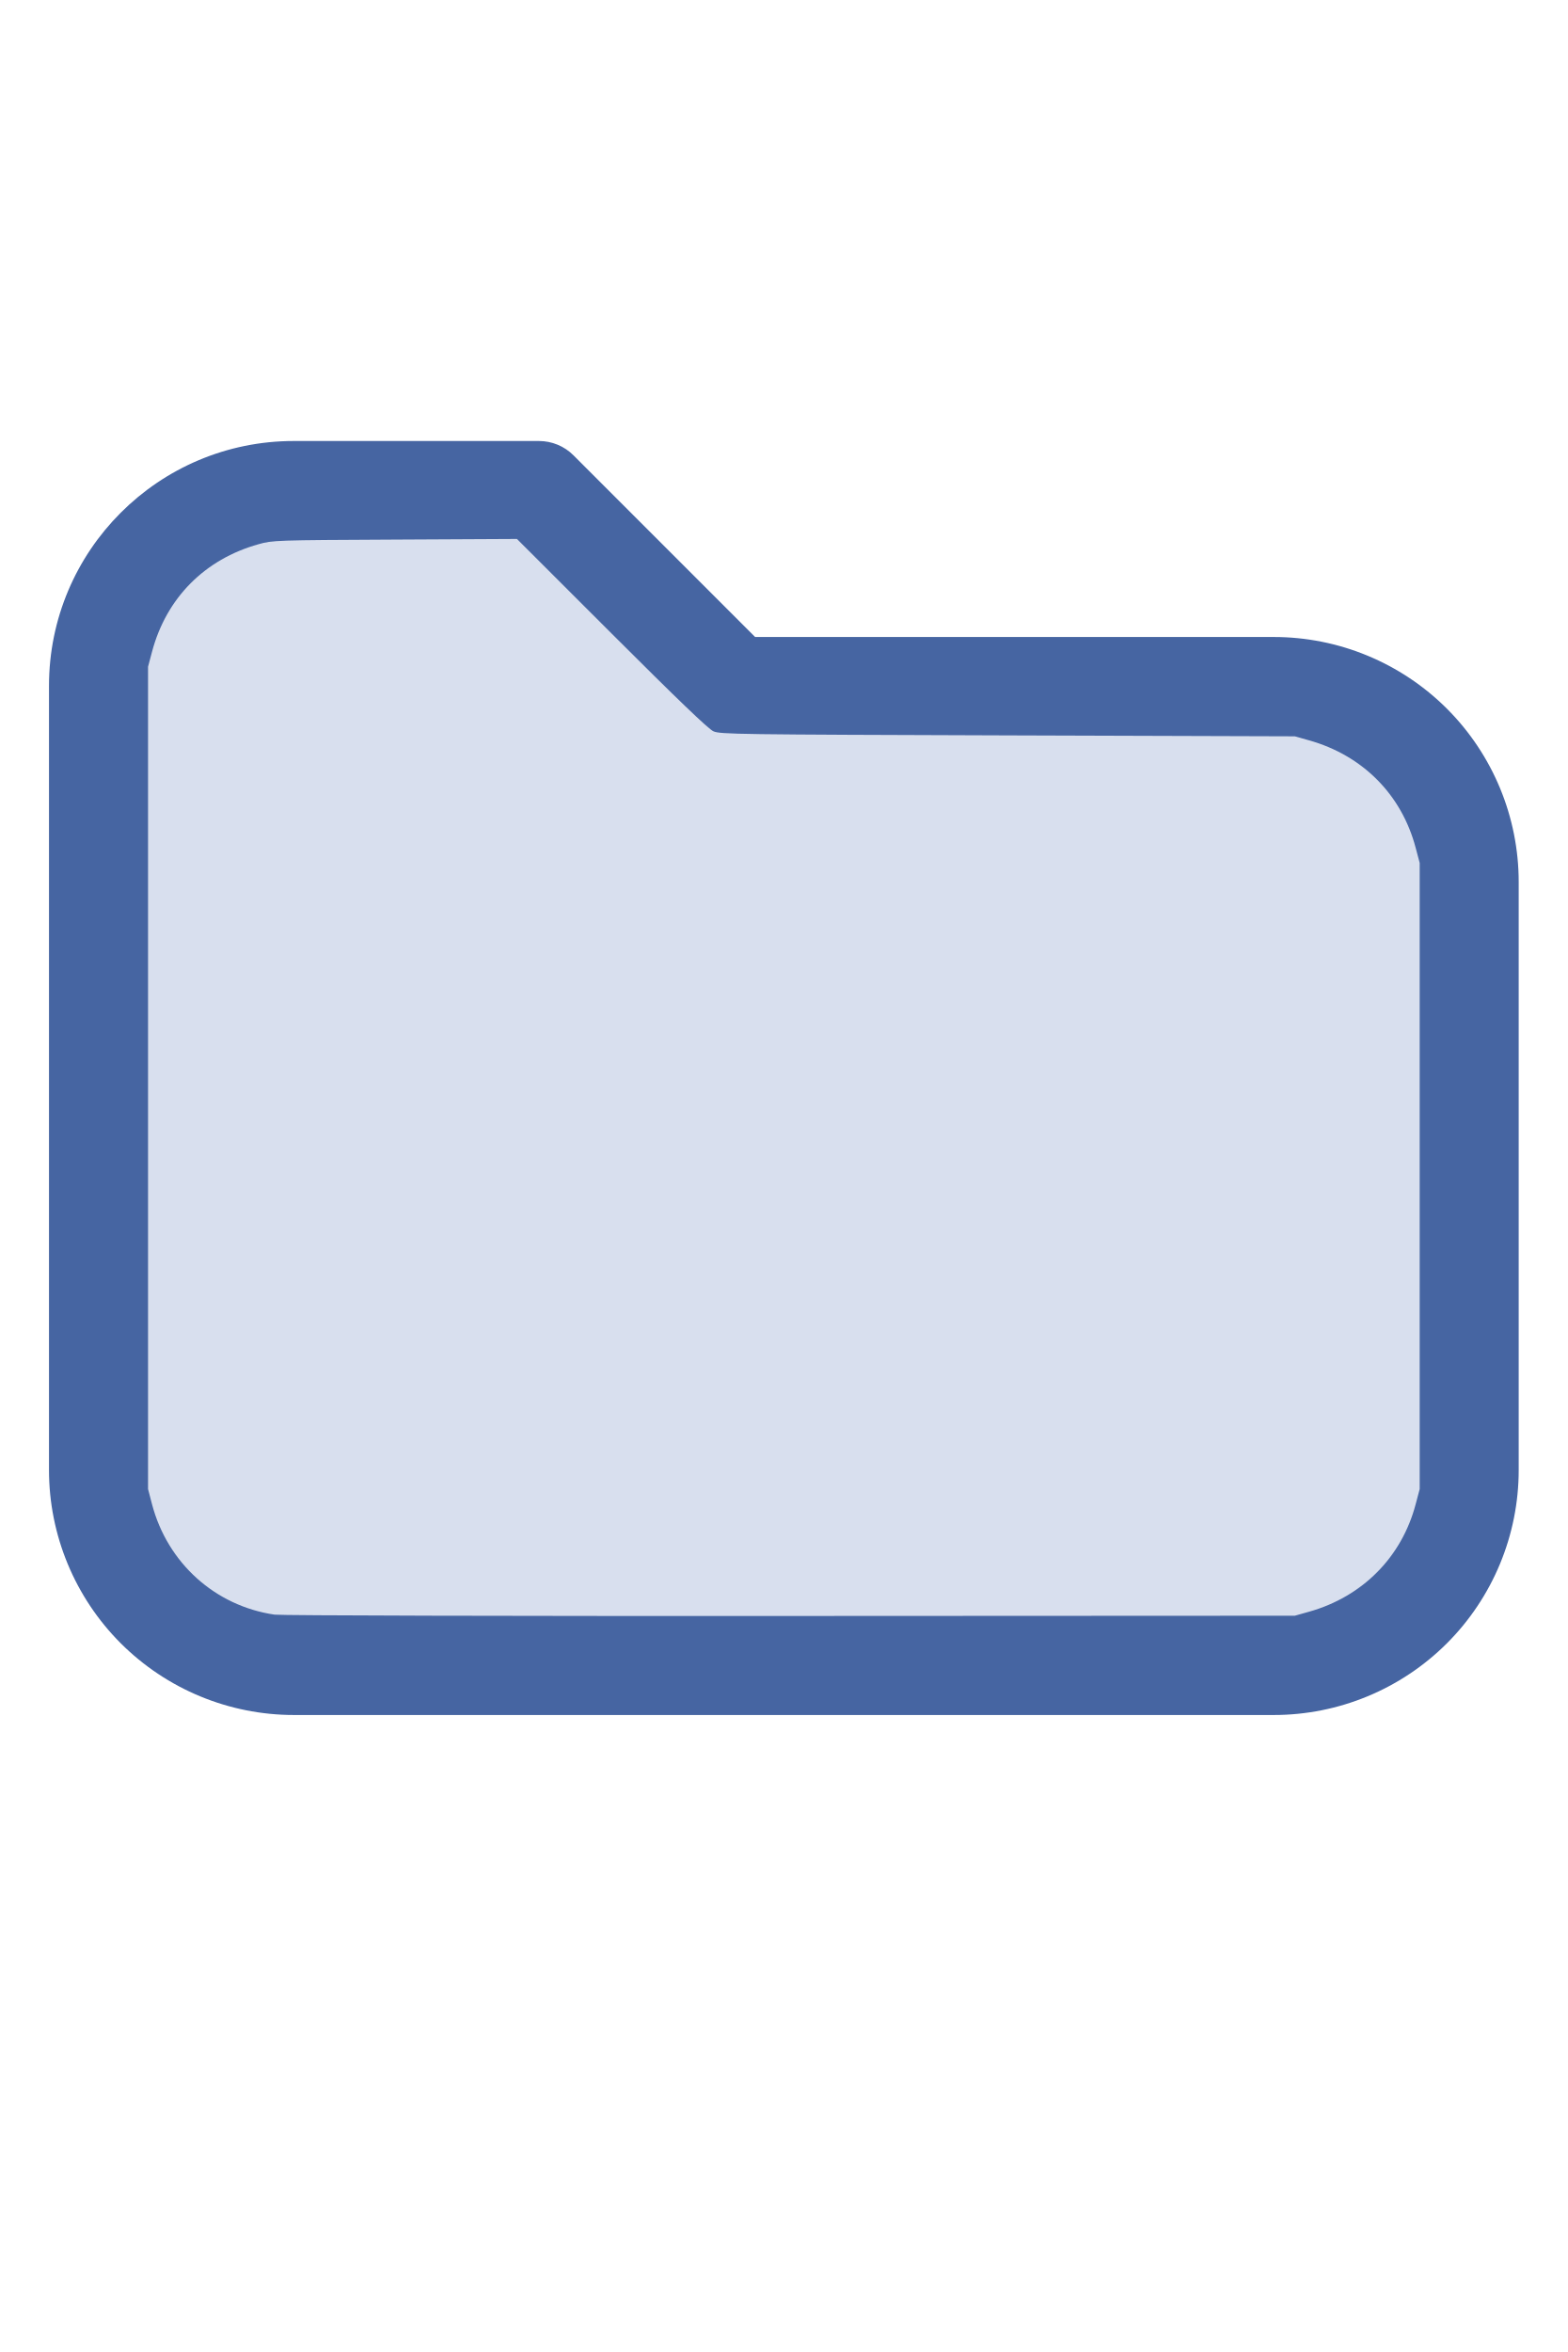
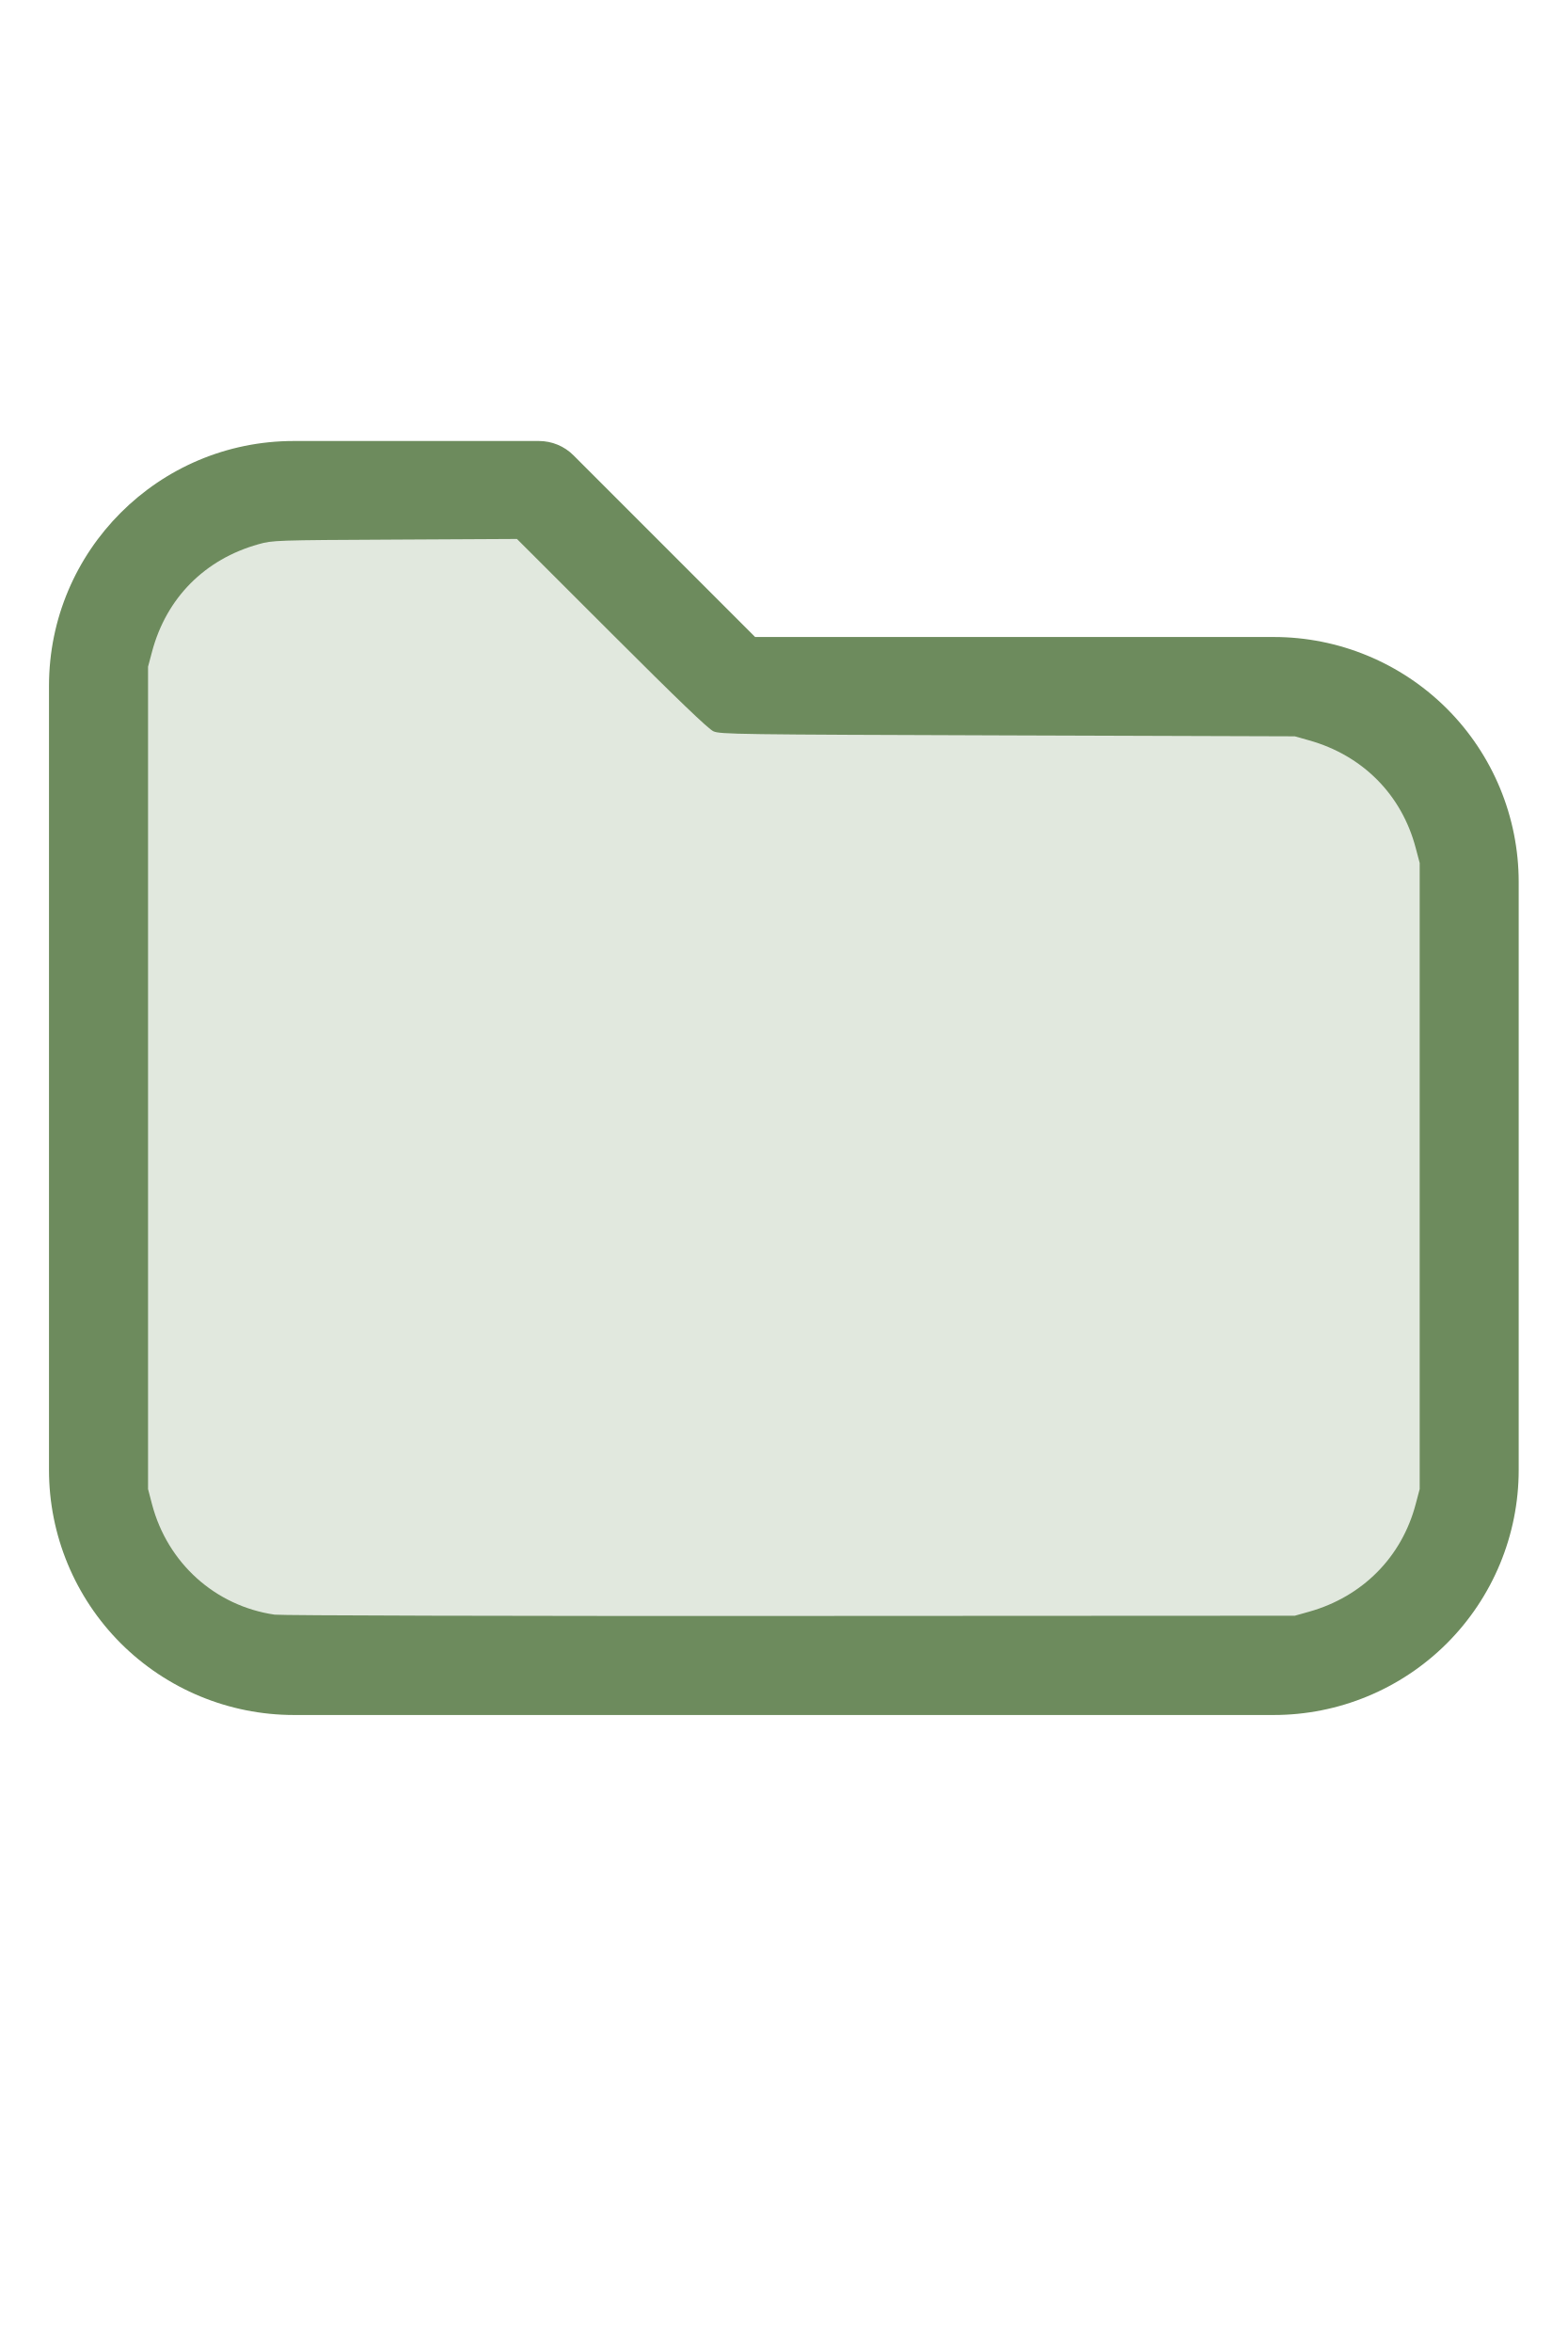
<svg xmlns="http://www.w3.org/2000/svg" version="1.1" width="16" height="24" viewBox="0 0 32 32" xml:space="preserve">
-   <g style="fill:#4665A2;">
+   <g style="fill:#6D8B5D;">
    <path d="M1,5.998l-0,16.002c-0,1.326 0.527,2.598 1.464,3.536c0.938,0.937 2.21,1.464 3.536,1.464c5.322,0 14.678,-0 20,0c1.326,0 2.598,-0.527 3.536,-1.464c0.937,-0.938 1.464,-2.21 1.464,-3.536c0,-3.486 0,-8.514 0,-12c0,-1.326 -0.527,-2.598 -1.464,-3.536c-0.938,-0.937 -2.21,-1.464 -3.536,-1.464c-0,0 -10.586,0 -10.586,0c0,-0 -3.707,-3.707 -3.707,-3.707c-0.187,-0.188 -0.442,-0.293 -0.707,-0.293l-5.002,0c-2.76,0 -4.998,2.238 -4.998,4.998Zm2,-0l-0,16.002c-0,0.796 0.316,1.559 0.879,2.121c0.562,0.563 1.325,0.879 2.121,0.879l20,0c0.796,0 1.559,-0.316 2.121,-0.879c0.563,-0.562 0.879,-1.325 0.879,-2.121c0,-3.486 0,-8.514 0,-12c0,-0.796 -0.316,-1.559 -0.879,-2.121c-0.562,-0.563 -1.325,-0.879 -2.121,-0.879c-7.738,0 -11,0 -11,0c-0.265,0 -0.52,-0.105 -0.707,-0.293c-0,0 -3.707,-3.707 -3.707,-3.707c-0,0 -4.588,0 -4.588,0c-1.656,0 -2.998,1.342 -2.998,2.998Z" />
  </g>
-   <g style="fill:#D8DFEE;stroke-width:0;">
+   <g style="fill:#E1E8DE;stroke-width:0;">
    <path d="M 5.606,24.952 C 4.392,24.775 3.42,23.9 3.103,22.699 L 3.022,22.389 V 13.998 5.606 L 3.104,5.298 C 3.396,4.203 4.18,3.412 5.279,3.106 5.565,3.026 5.615,3.024 8.061,3.012 l 2.491,-0.013 1.932,1.93 c 1.344,1.343 1.976,1.95 2.078,1.995 0.137,0.062 0.474,0.066 6.007,0.084 l 5.861,0.019 0.291,0.082 c 1.095,0.308 1.89,1.109 2.176,2.193 l 0.082,0.309 V 16 22.389 l -0.082,0.309 c -0.284,1.079 -1.086,1.888 -2.176,2.194 l -0.291,0.082 -10.303,0.005 c -5.7,0.003 -10.4,-0.009 -10.521,-0.027 z" />
  </g>
</svg>
